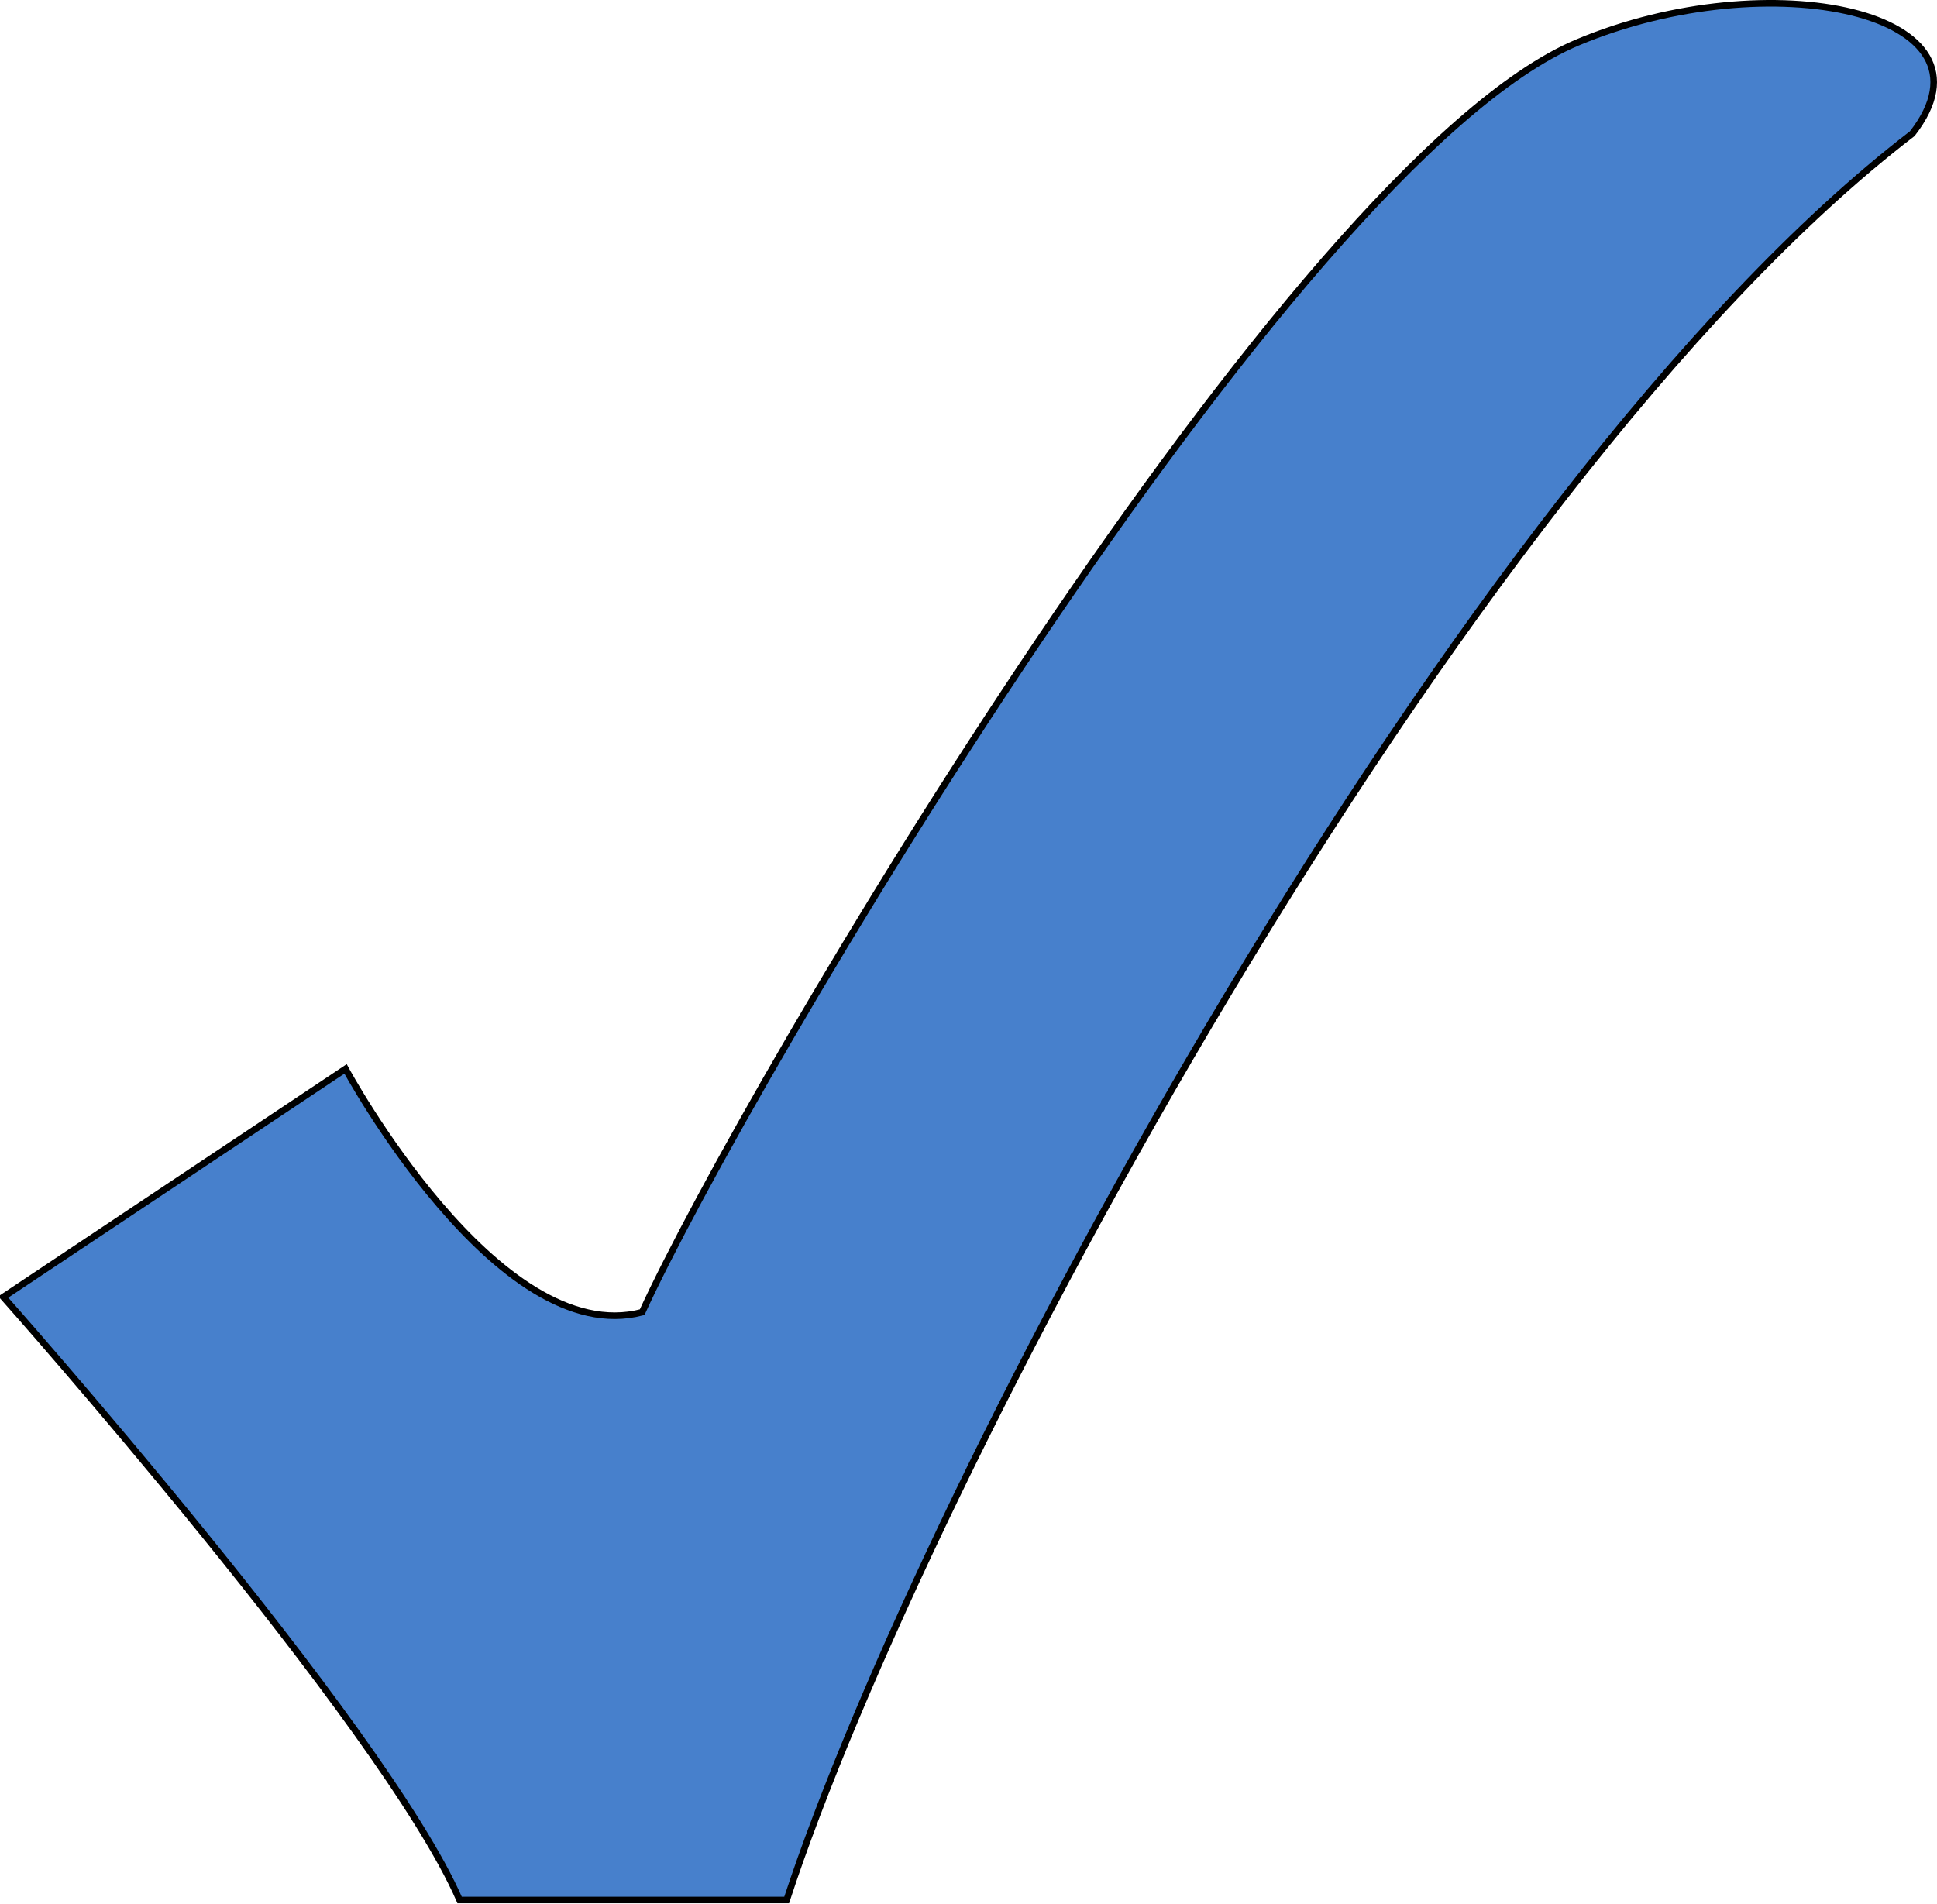
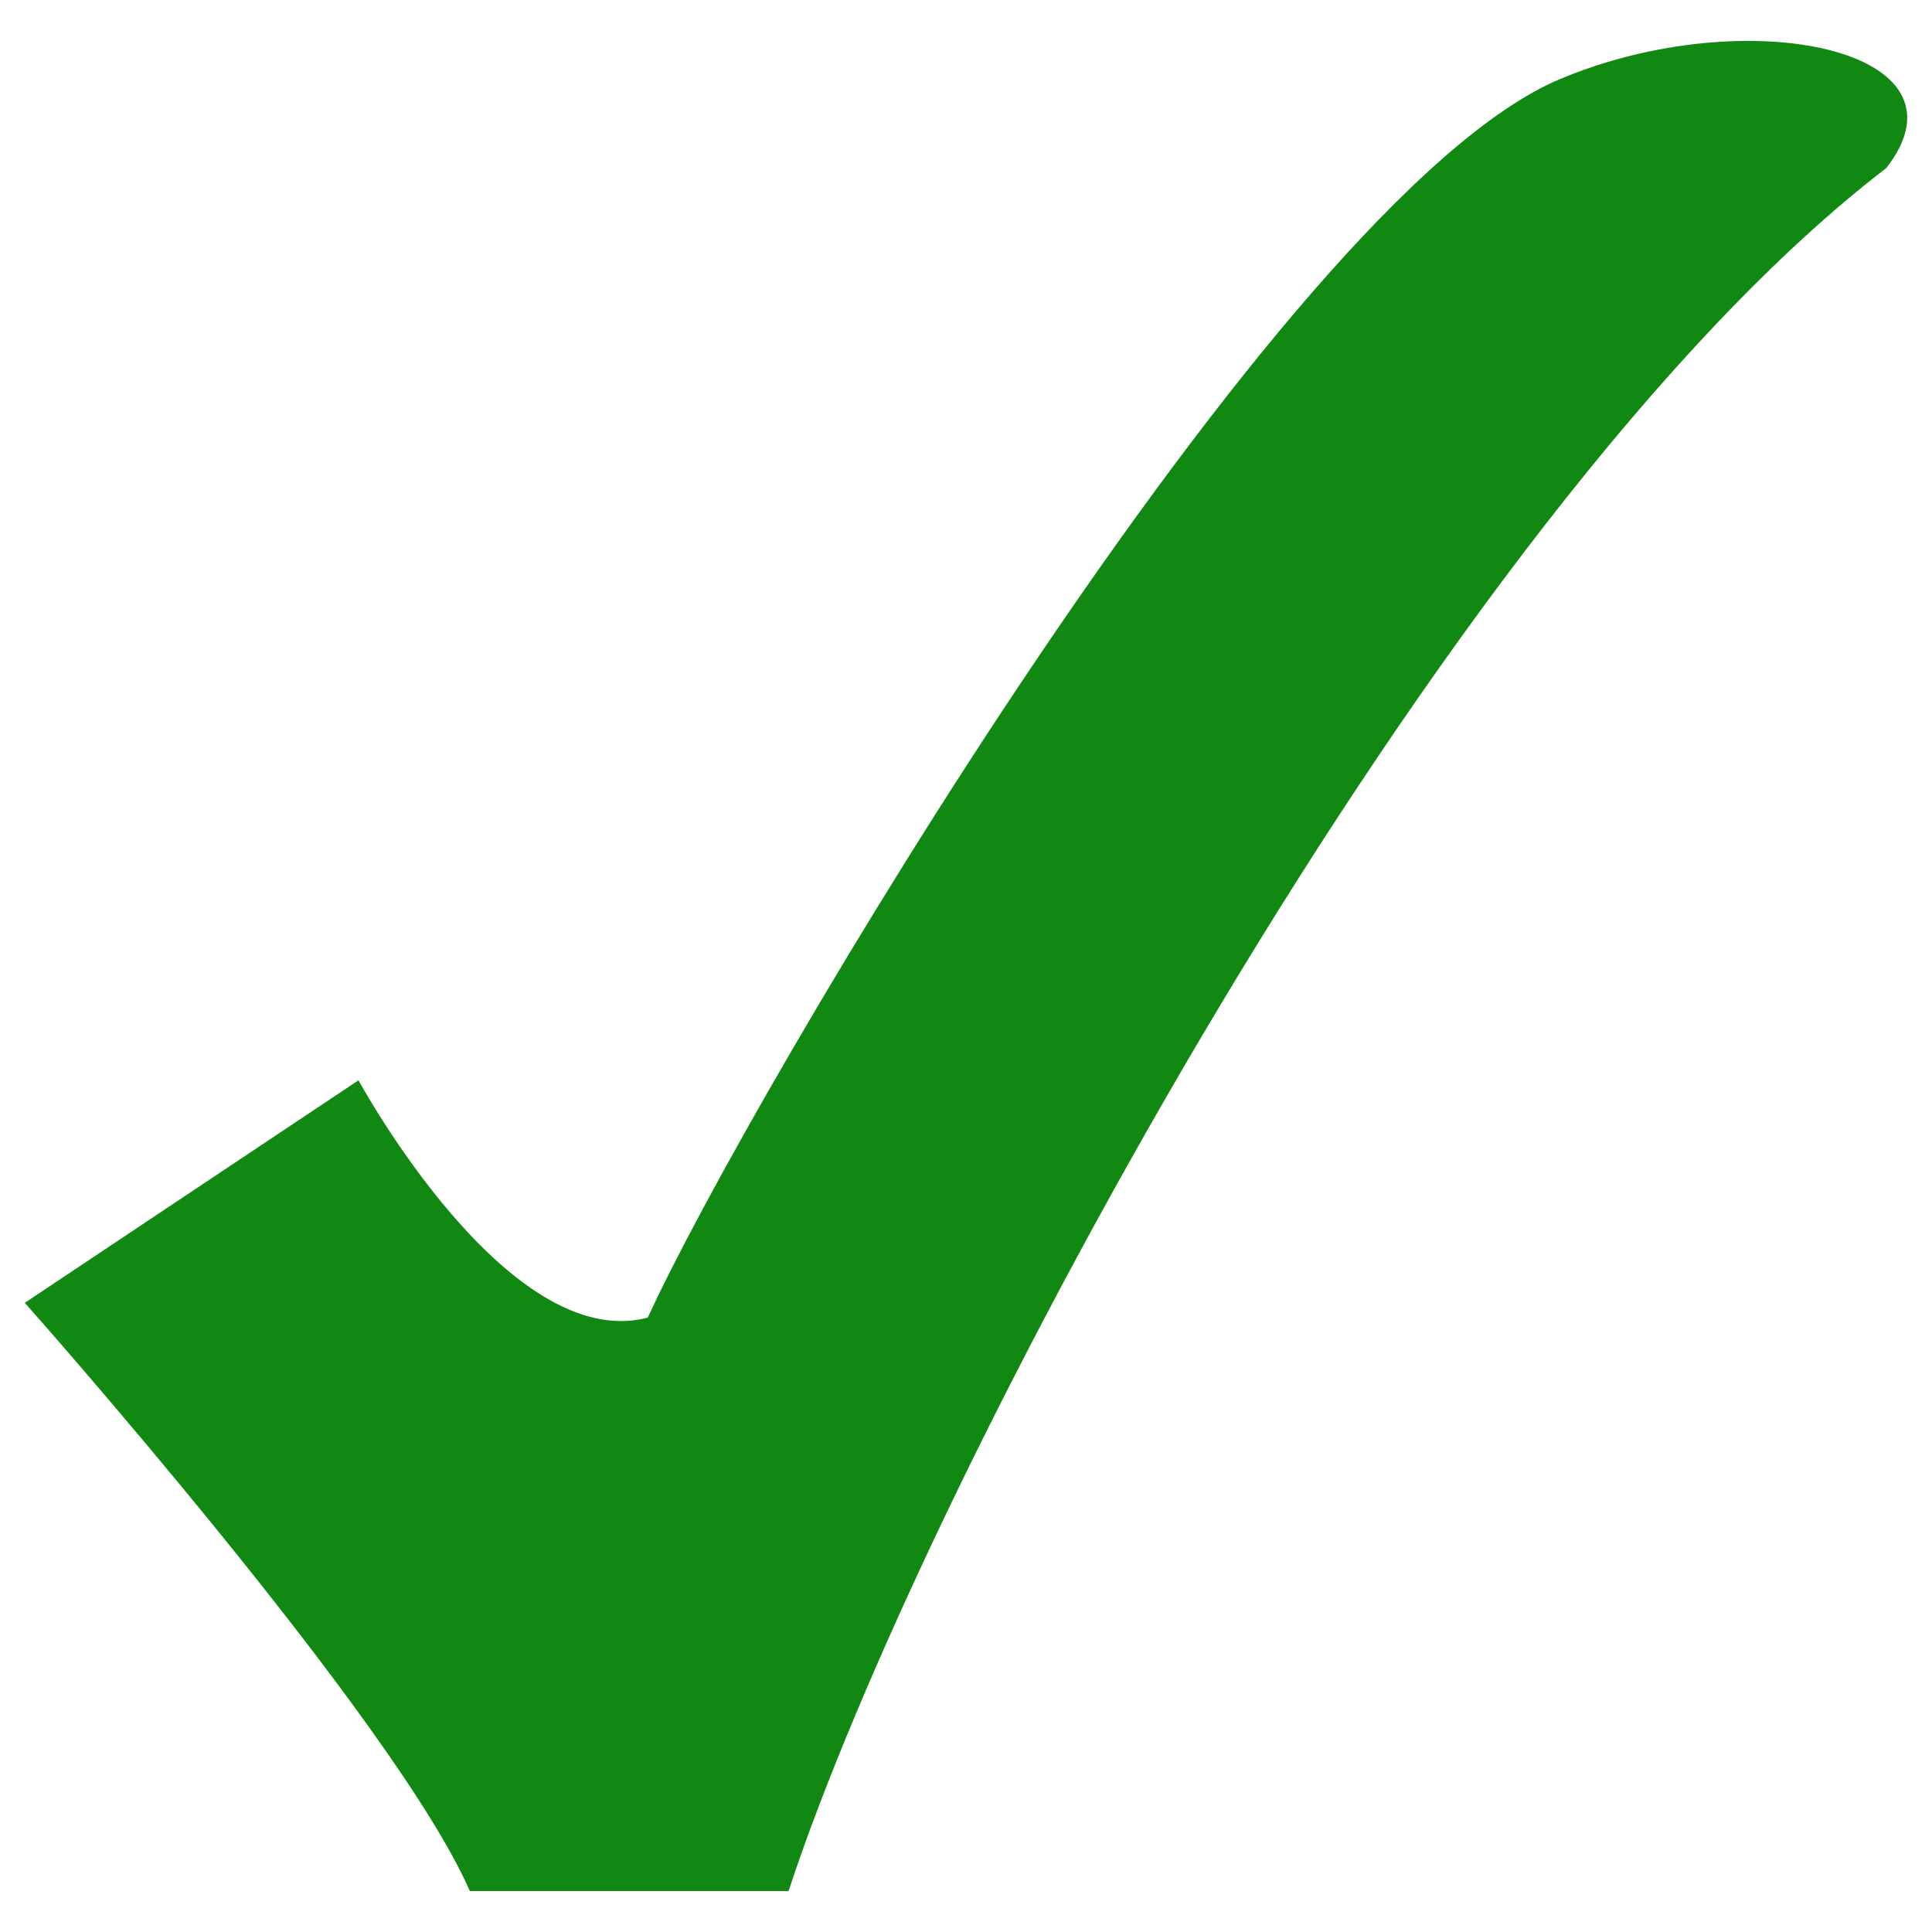
- <svg xmlns="http://www.w3.org/2000/svg" version="1.1" width="586.623" height="576.556" id="svg2">
-   <defs id="defs8" />
-   <path d="m 1,392.892 c 0,0 115.165,129.688 138.198,182.664 l 99.042,0 C 279.7,448.874 440.932,146.438 579.13,40.486 607.763,3.672 535.832,-11.524 477.785,12.846 390.298,49.576 225.296,330.014 194.478,397.499 150.715,409.015 104.649,323.793 104.649,323.793 L 1,392.892 z" id="path4" style="fill:#4780cc;fill-opacity:1;stroke:#000000;stroke-width:2" />
+ <svg xmlns="http://www.w3.org/2000/svg" width="600" height="600">
+   <path d="m7.7,404.6c0,0 115.2,129.7 138.2,182.68l99,0c41.5-126.7 202.7-429.1 340.92-535.1c28.6-36.8-43.3-52-101.35-27.62-87.5,36.7-252.5,317.2-283.3,384.64-43.7,11.5-89.8-73.7-89.84-73.7z" fill="#181" />
</svg>
